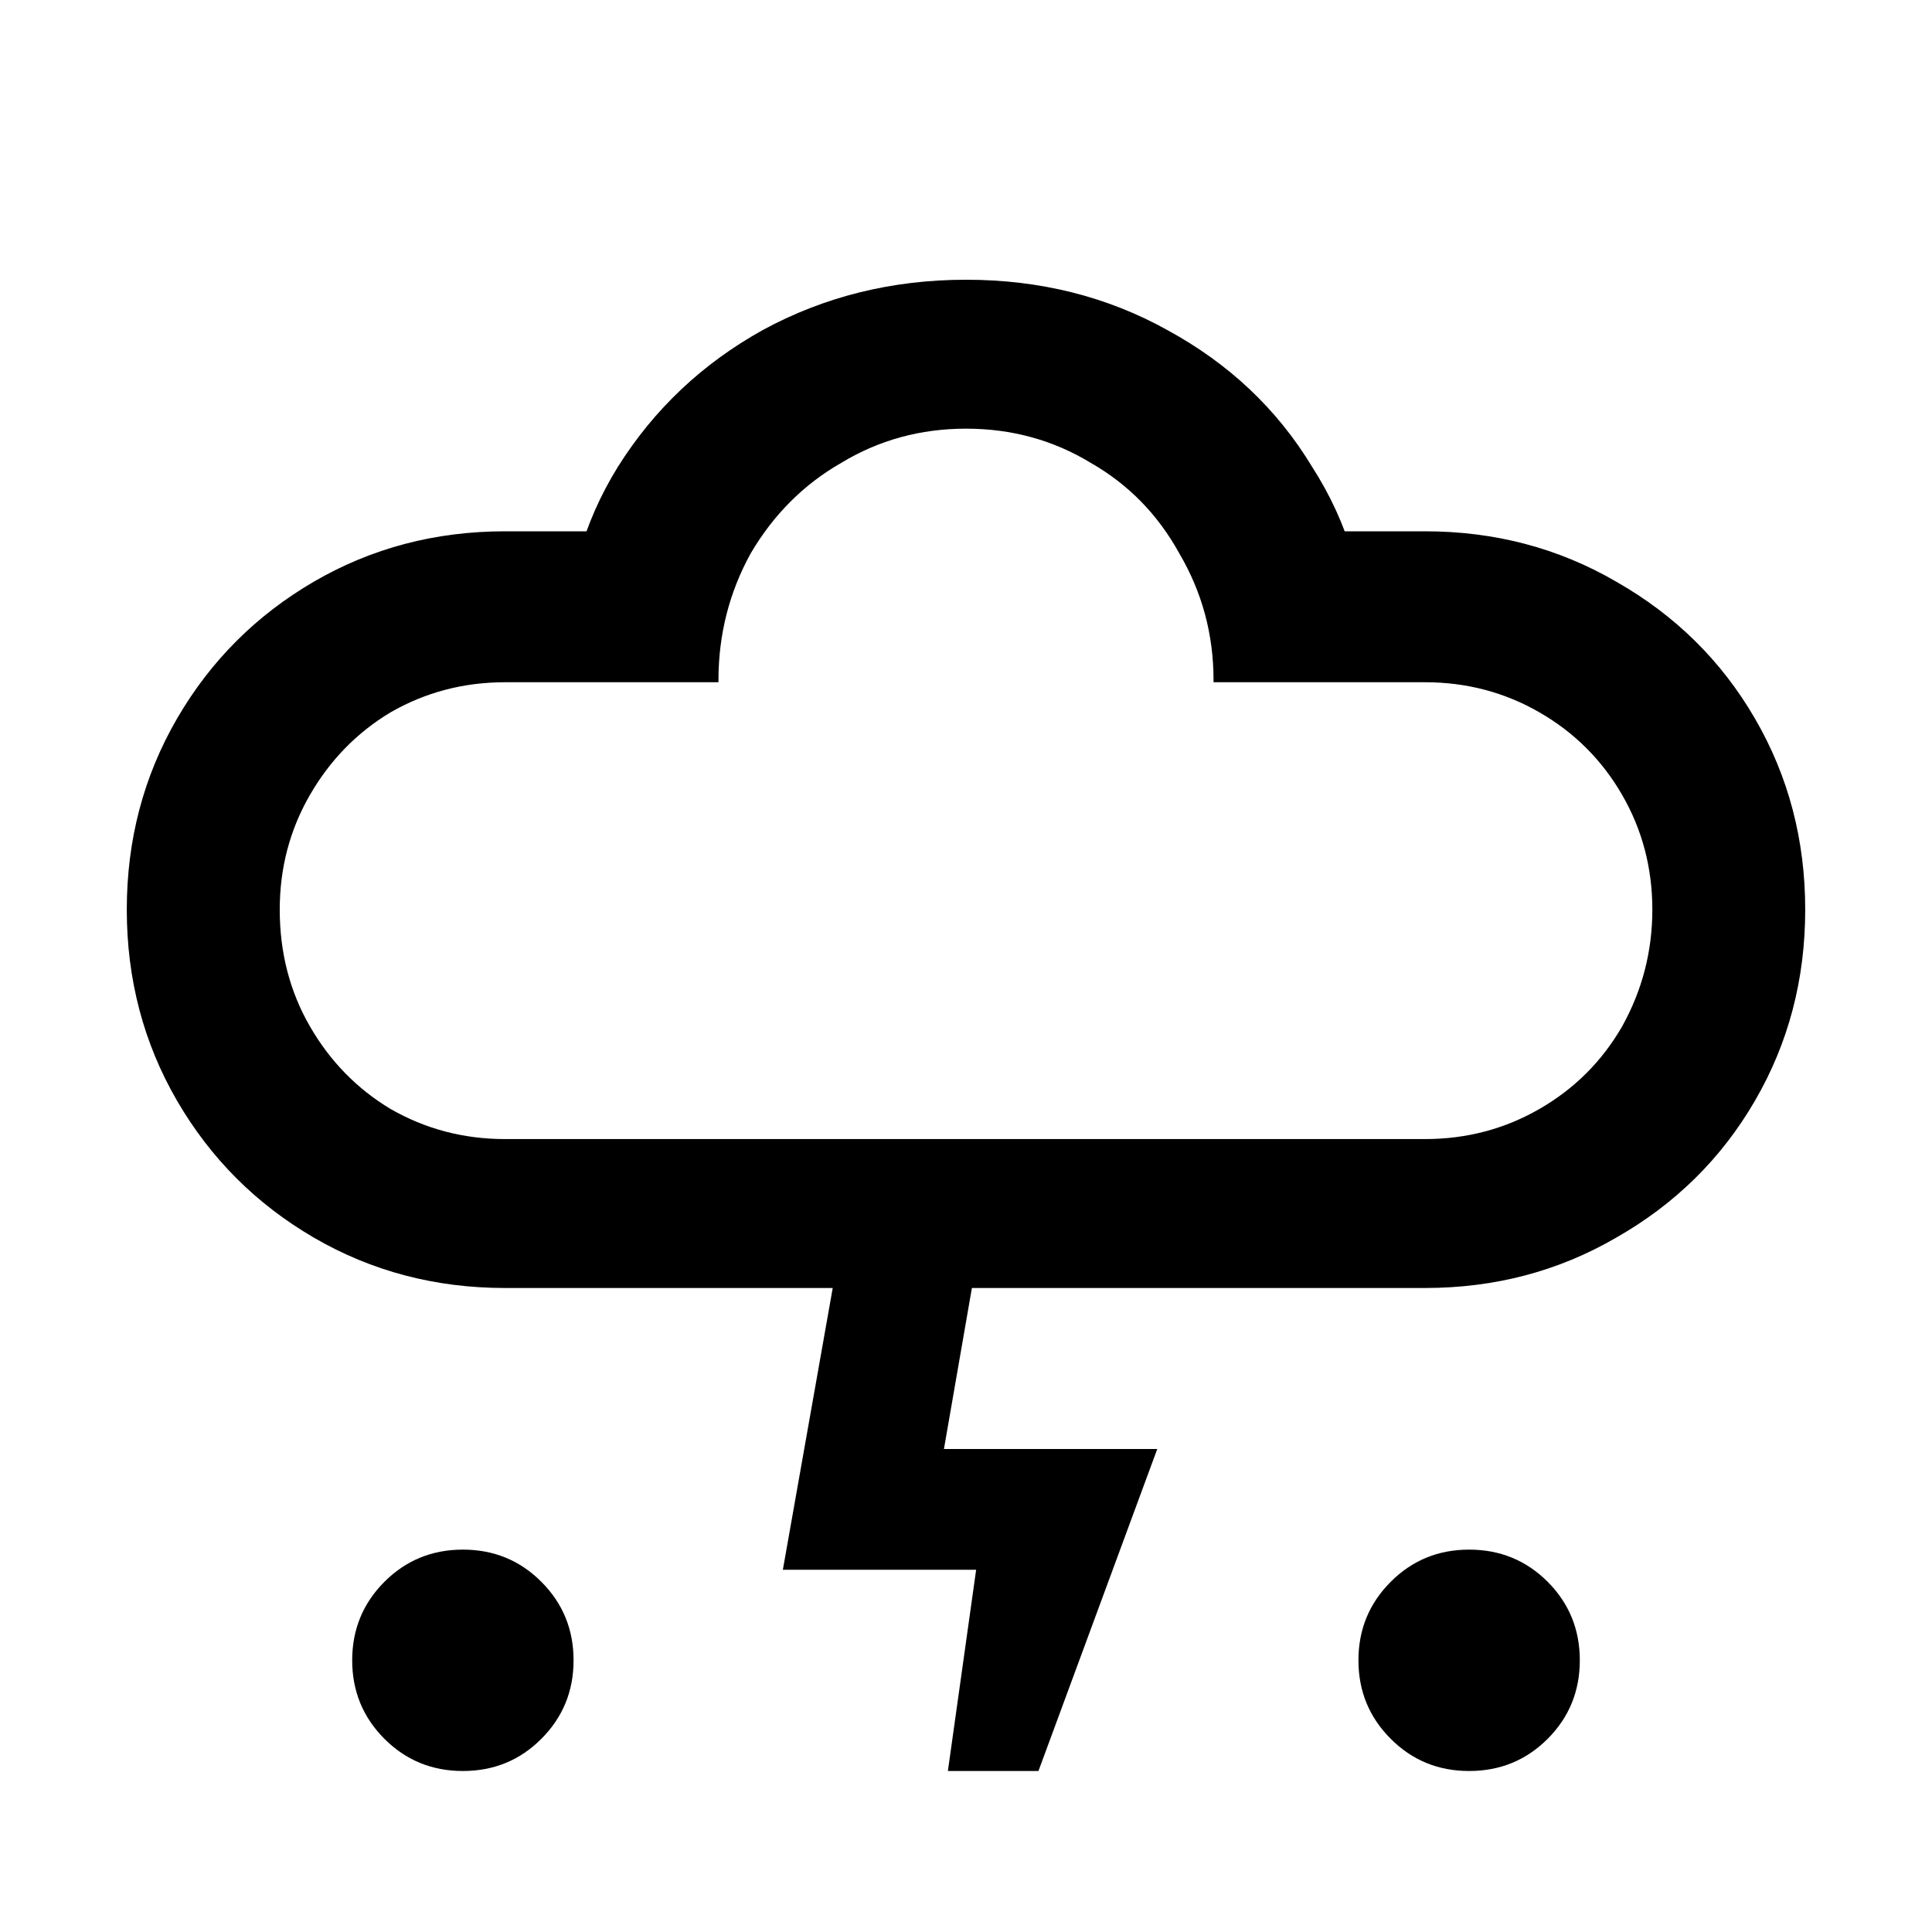
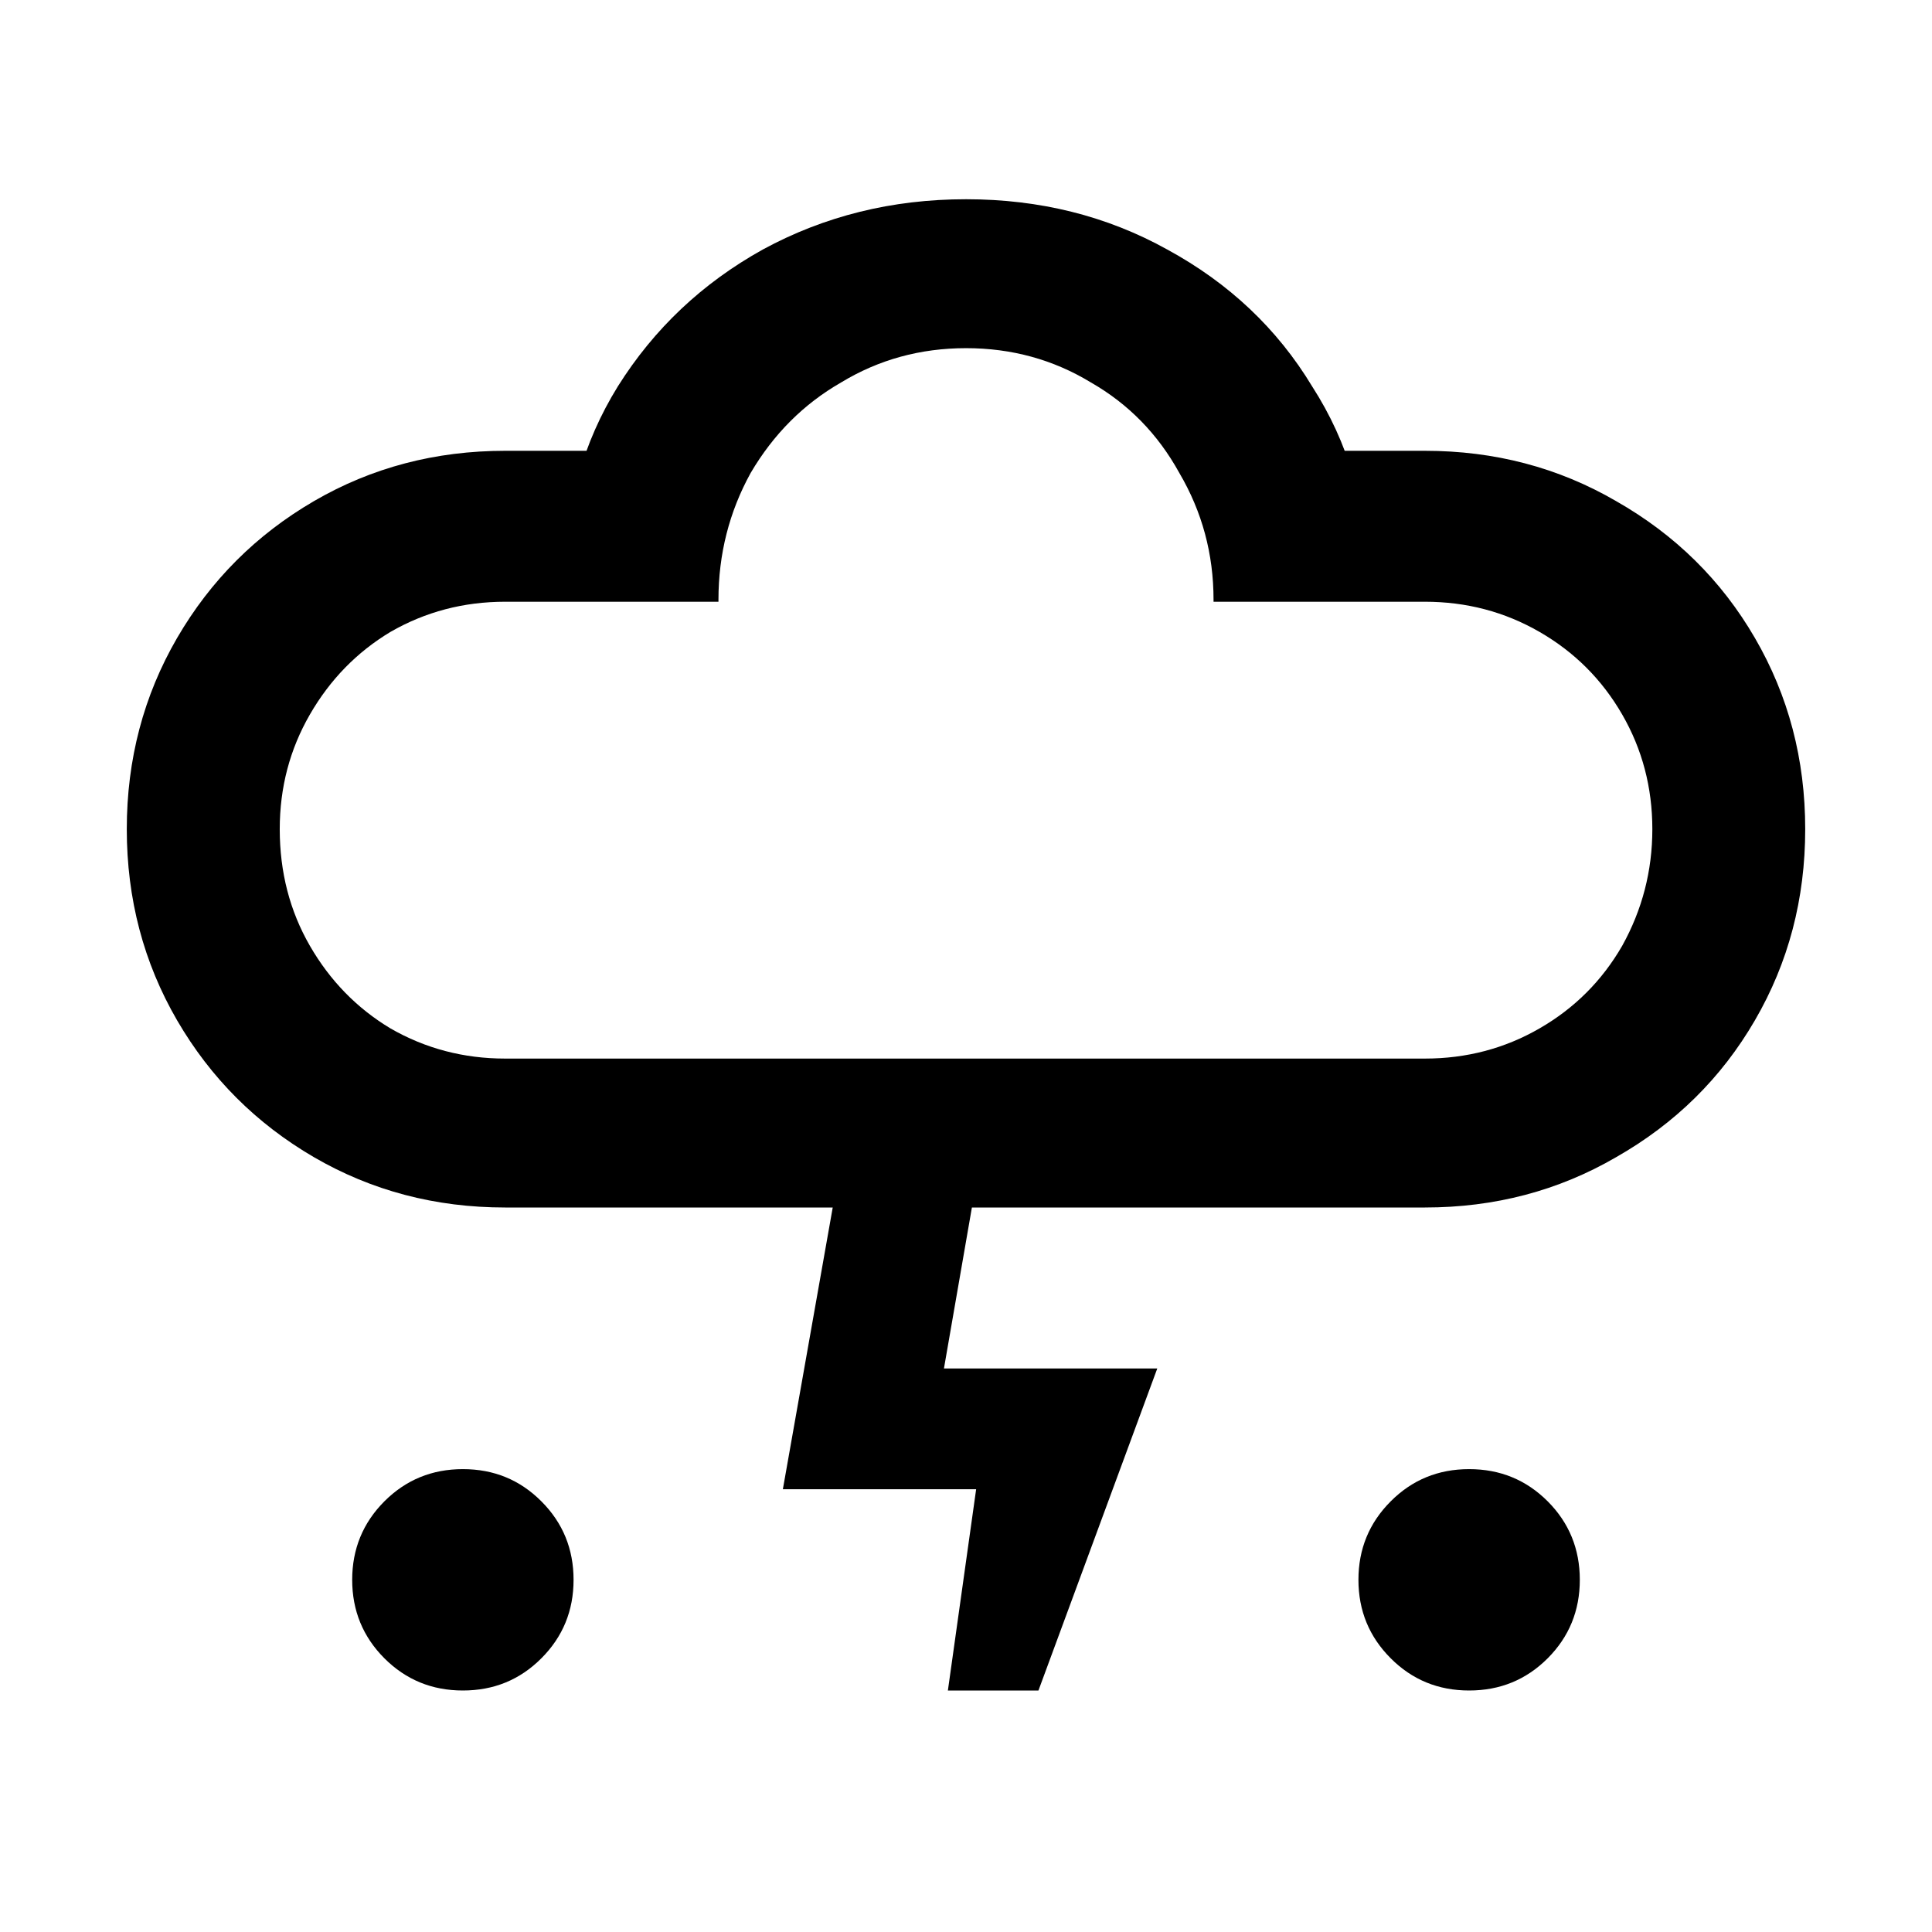
<svg xmlns="http://www.w3.org/2000/svg" width="24" height="24" viewBox="0 0 24 24" fill="none">
  <g clip-path="url(#clip0_3181_26554)">
    <rect width="24" height="24" fill="white" />
-     <path d="M18.25 22C17.867 22 17.542 21.867 17.276 21.6C17.009 21.333 16.875 21.008 16.875 20.625C16.875 20.242 17.009 19.917 17.276 19.65C17.542 19.383 17.867 19.25 18.25 19.25C18.634 19.25 18.959 19.383 19.226 19.65C19.492 19.917 19.625 20.242 19.625 20.625C19.625 21.008 19.492 21.333 19.226 21.6C18.959 21.867 18.634 22 18.25 22ZM18.25 20.625C18.101 20.625 17.992 20.625 17.925 20.625C17.859 20.625 17.75 20.625 17.601 20.625C17.75 20.625 17.859 20.625 17.925 20.625C17.992 20.625 18.101 20.625 18.25 20.625C18.401 20.625 18.509 20.625 18.576 20.625C18.642 20.625 18.75 20.625 18.901 20.625C18.75 20.625 18.642 20.625 18.576 20.625C18.509 20.625 18.401 20.625 18.25 20.625ZM5.75 22C5.367 22 5.042 21.867 4.775 21.6C4.509 21.333 4.375 21.008 4.375 20.625C4.375 20.242 4.509 19.917 4.775 19.65C5.042 19.383 5.367 19.25 5.75 19.25C6.134 19.25 6.459 19.383 6.725 19.65C6.992 19.917 7.125 20.242 7.125 20.625C7.125 21.008 6.992 21.333 6.725 21.6C6.459 21.867 6.134 22 5.75 22ZM5.75 20.625C5.6 20.625 5.492 20.625 5.425 20.625C5.359 20.625 5.25 20.625 5.1 20.625C5.25 20.625 5.359 20.625 5.425 20.625C5.492 20.625 5.6 20.625 5.75 20.625C5.9 20.625 6.009 20.625 6.075 20.625C6.142 20.625 6.25 20.625 6.4 20.625C6.25 20.625 6.142 20.625 6.075 20.625C6.009 20.625 5.9 20.625 5.75 20.625ZM12.126 19.5H9.725L10.601 14.55H12.325L11.726 18H14.376L12.9 22H11.775L12.126 19.5ZM6.275 16C5.409 16 4.617 15.792 3.9 15.375C3.184 14.958 2.617 14.392 2.2 13.675C1.784 12.958 1.575 12.167 1.575 11.3C1.575 10.433 1.784 9.642 2.2 8.925C2.617 8.208 3.184 7.642 3.9 7.225C4.617 6.808 5.409 6.6 6.275 6.6H8.725L7.025 8.125C7.025 7.275 7.242 6.5 7.675 5.8C8.125 5.083 8.725 4.517 9.475 4.1C10.242 3.683 11.084 3.475 12.001 3.475C12.917 3.475 13.751 3.683 14.501 4.1C15.267 4.517 15.867 5.083 16.3 5.8C16.75 6.5 16.976 7.275 16.976 8.125L15.601 6.6H17.701C18.567 6.6 19.359 6.808 20.076 7.225C20.809 7.642 21.384 8.208 21.8 8.925C22.217 9.642 22.425 10.433 22.425 11.3C22.425 12.167 22.217 12.958 21.8 13.675C21.384 14.392 20.809 14.958 20.076 15.375C19.359 15.792 18.567 16 17.701 16H6.275ZM17.701 14.15C18.217 14.15 18.692 14.025 19.125 13.775C19.559 13.525 19.901 13.183 20.151 12.75C20.401 12.3 20.526 11.817 20.526 11.3C20.526 10.783 20.401 10.308 20.151 9.875C19.901 9.442 19.559 9.1 19.125 8.85C18.692 8.6 18.217 8.475 17.701 8.475H15.075V8.45C15.075 7.883 14.934 7.358 14.65 6.875C14.384 6.392 14.017 6.017 13.55 5.75C13.084 5.467 12.567 5.325 12.001 5.325C11.434 5.325 10.917 5.467 10.45 5.75C9.984 6.017 9.609 6.392 9.325 6.875C9.059 7.358 8.925 7.883 8.925 8.45V8.475H6.275C5.759 8.475 5.284 8.6 4.85 8.85C4.434 9.1 4.1 9.442 3.85 9.875C3.6 10.308 3.475 10.783 3.475 11.3C3.475 11.833 3.6 12.317 3.85 12.75C4.1 13.183 4.434 13.525 4.85 13.775C5.284 14.025 5.759 14.15 6.275 14.15H17.701Z" fill="black" />
+     <path d="M18.25 21C17.867 21 17.542 20.867 17.276 20.6C17.009 20.333 16.875 20.008 16.875 19.625C16.875 19.242 17.009 18.917 17.276 18.65C17.542 18.383 17.867 18.25 18.25 18.25C18.634 18.25 18.959 18.383 19.226 18.65C19.492 18.917 19.625 19.242 19.625 19.625C19.625 20.008 19.492 20.333 19.226 20.6C18.959 20.867 18.634 21 18.25 21ZM18.25 19.625C18.101 19.625 17.992 19.625 17.925 19.625C17.859 19.625 17.75 19.625 17.601 19.625C17.75 19.625 17.859 19.625 17.925 19.625C17.992 19.625 18.101 19.625 18.25 19.625C18.401 19.625 18.509 19.625 18.576 19.625C18.642 19.625 18.75 19.625 18.901 19.625C18.75 19.625 18.642 19.625 18.576 19.625C18.509 19.625 18.401 19.625 18.25 19.625ZM5.75 21C5.367 21 5.042 20.867 4.775 20.6C4.509 20.333 4.375 20.008 4.375 19.625C4.375 19.242 4.509 18.917 4.775 18.65C5.042 18.383 5.367 18.25 5.75 18.25C6.134 18.25 6.459 18.383 6.725 18.65C6.992 18.917 7.125 19.242 7.125 19.625C7.125 20.008 6.992 20.333 6.725 20.6C6.459 20.867 6.134 21 5.75 21ZM5.75 19.625C5.6 19.625 5.492 19.625 5.425 19.625C5.359 19.625 5.25 19.625 5.1 19.625C5.25 19.625 5.359 19.625 5.425 19.625C5.492 19.625 5.6 19.625 5.75 19.625C5.9 19.625 6.009 19.625 6.075 19.625C6.142 19.625 6.25 19.625 6.4 19.625C6.25 19.625 6.142 19.625 6.075 19.625C6.009 19.625 5.9 19.625 5.75 19.625ZM12.126 18.5H9.725L10.601 13.55H12.325L11.726 17H14.376L12.9 21H11.775L12.126 18.5ZM6.275 15C5.409 15 4.617 14.792 3.9 14.375C3.184 13.958 2.617 13.392 2.2 12.675C1.784 11.958 1.575 11.167 1.575 10.3C1.575 9.433 1.784 8.642 2.2 7.925C2.617 7.208 3.184 6.642 3.9 6.225C4.617 5.808 5.409 5.6 6.275 5.6H8.725L7.025 7.125C7.025 6.275 7.242 5.5 7.675 4.8C8.125 4.083 8.725 3.517 9.475 3.1C10.242 2.683 11.084 2.475 12.001 2.475C12.917 2.475 13.751 2.683 14.501 3.1C15.267 3.517 15.867 4.083 16.3 4.8C16.75 5.5 16.976 6.275 16.976 7.125L15.601 5.6H17.701C18.567 5.6 19.359 5.808 20.076 6.225C20.809 6.642 21.384 7.208 21.8 7.925C22.217 8.642 22.425 9.433 22.425 10.3C22.425 11.167 22.217 11.958 21.8 12.675C21.384 13.392 20.809 13.958 20.076 14.375C19.359 14.792 18.567 15 17.701 15H6.275ZM17.701 13.15C18.217 13.15 18.692 13.025 19.125 12.775C19.559 12.525 19.901 12.183 20.151 11.75C20.401 11.3 20.526 10.817 20.526 10.3C20.526 9.783 20.401 9.308 20.151 8.875C19.901 8.442 19.559 8.1 19.125 7.85C18.692 7.6 18.217 7.475 17.701 7.475H15.075V7.45C15.075 6.883 14.934 6.358 14.65 5.875C14.384 5.392 14.017 5.017 13.55 4.75C13.084 4.467 12.567 4.325 12.001 4.325C11.434 4.325 10.917 4.467 10.45 4.75C9.984 5.017 9.609 5.392 9.325 5.875C9.059 6.358 8.925 6.883 8.925 7.45V7.475H6.275C5.759 7.475 5.284 7.6 4.85 7.85C4.434 8.1 4.1 8.442 3.85 8.875C3.6 9.308 3.475 9.783 3.475 10.3C3.475 10.833 3.6 11.317 3.85 11.75C4.1 12.183 4.434 12.525 4.85 12.775C5.284 13.025 5.759 13.15 6.275 13.15H17.701Z" fill="black" />
  </g>
  <defs>
    <clipPath id="clip0_3181_26554">
      <rect width="24" height="24" fill="white" />
    </clipPath>
  </defs>
</svg>
